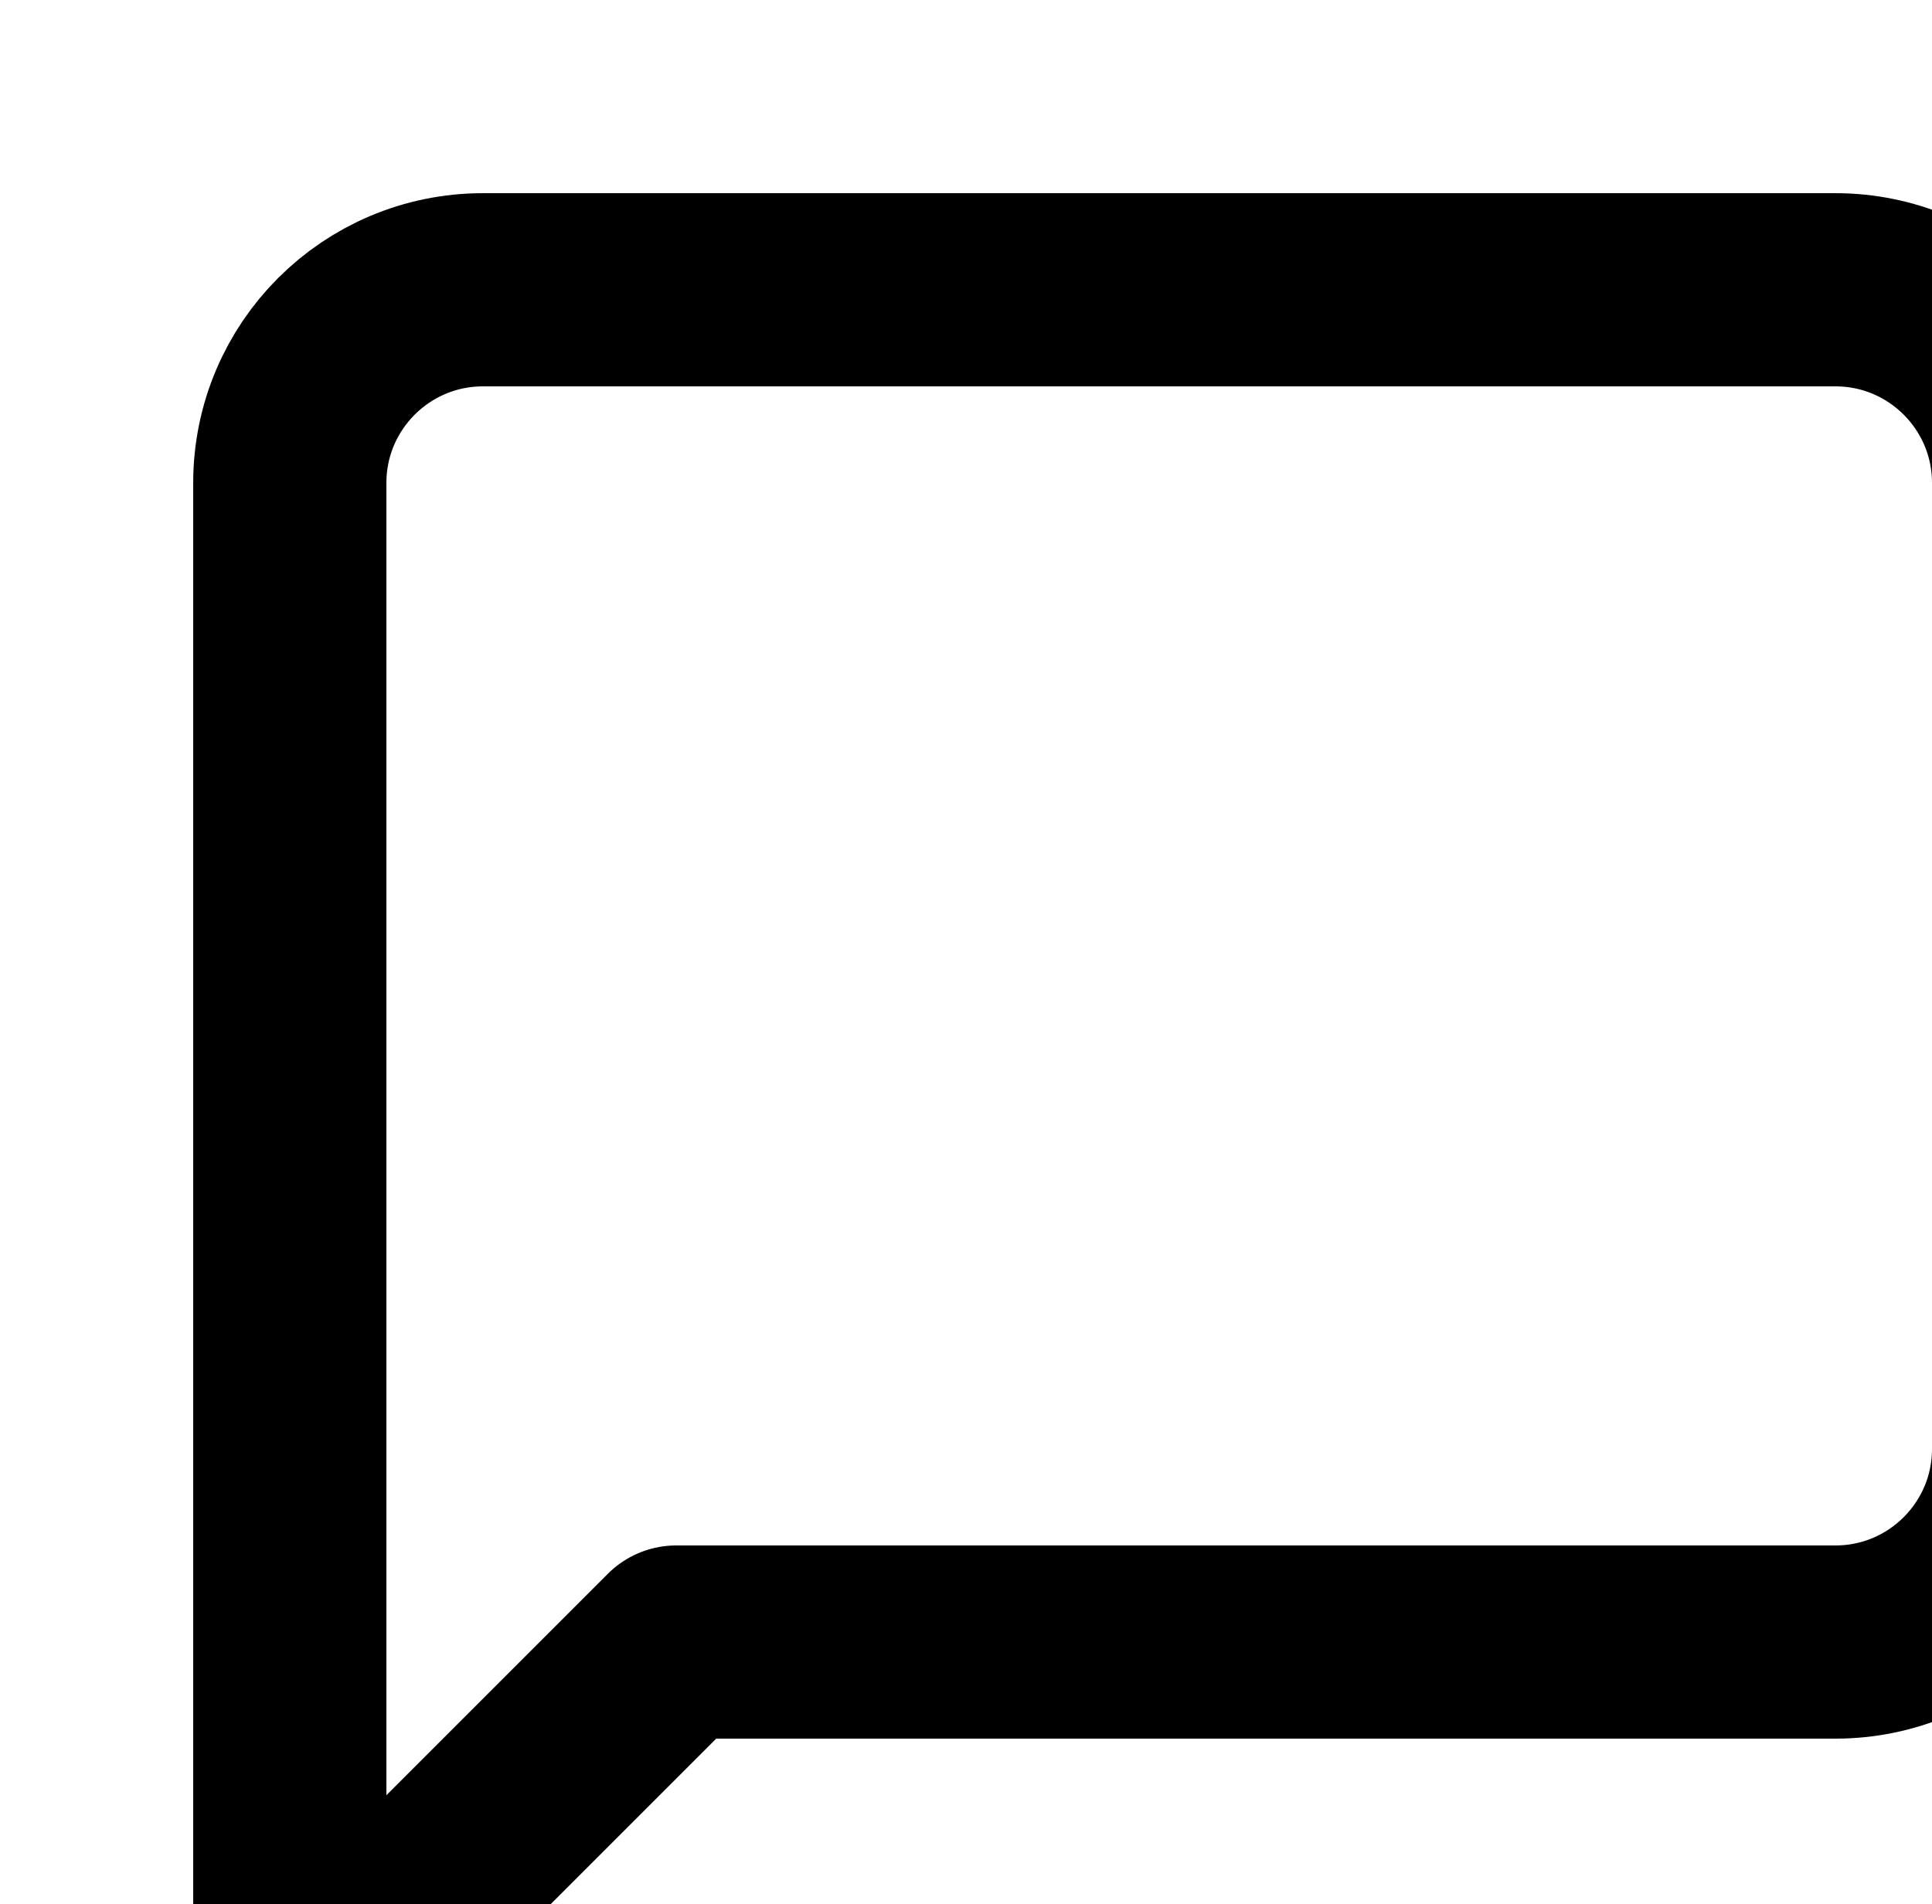
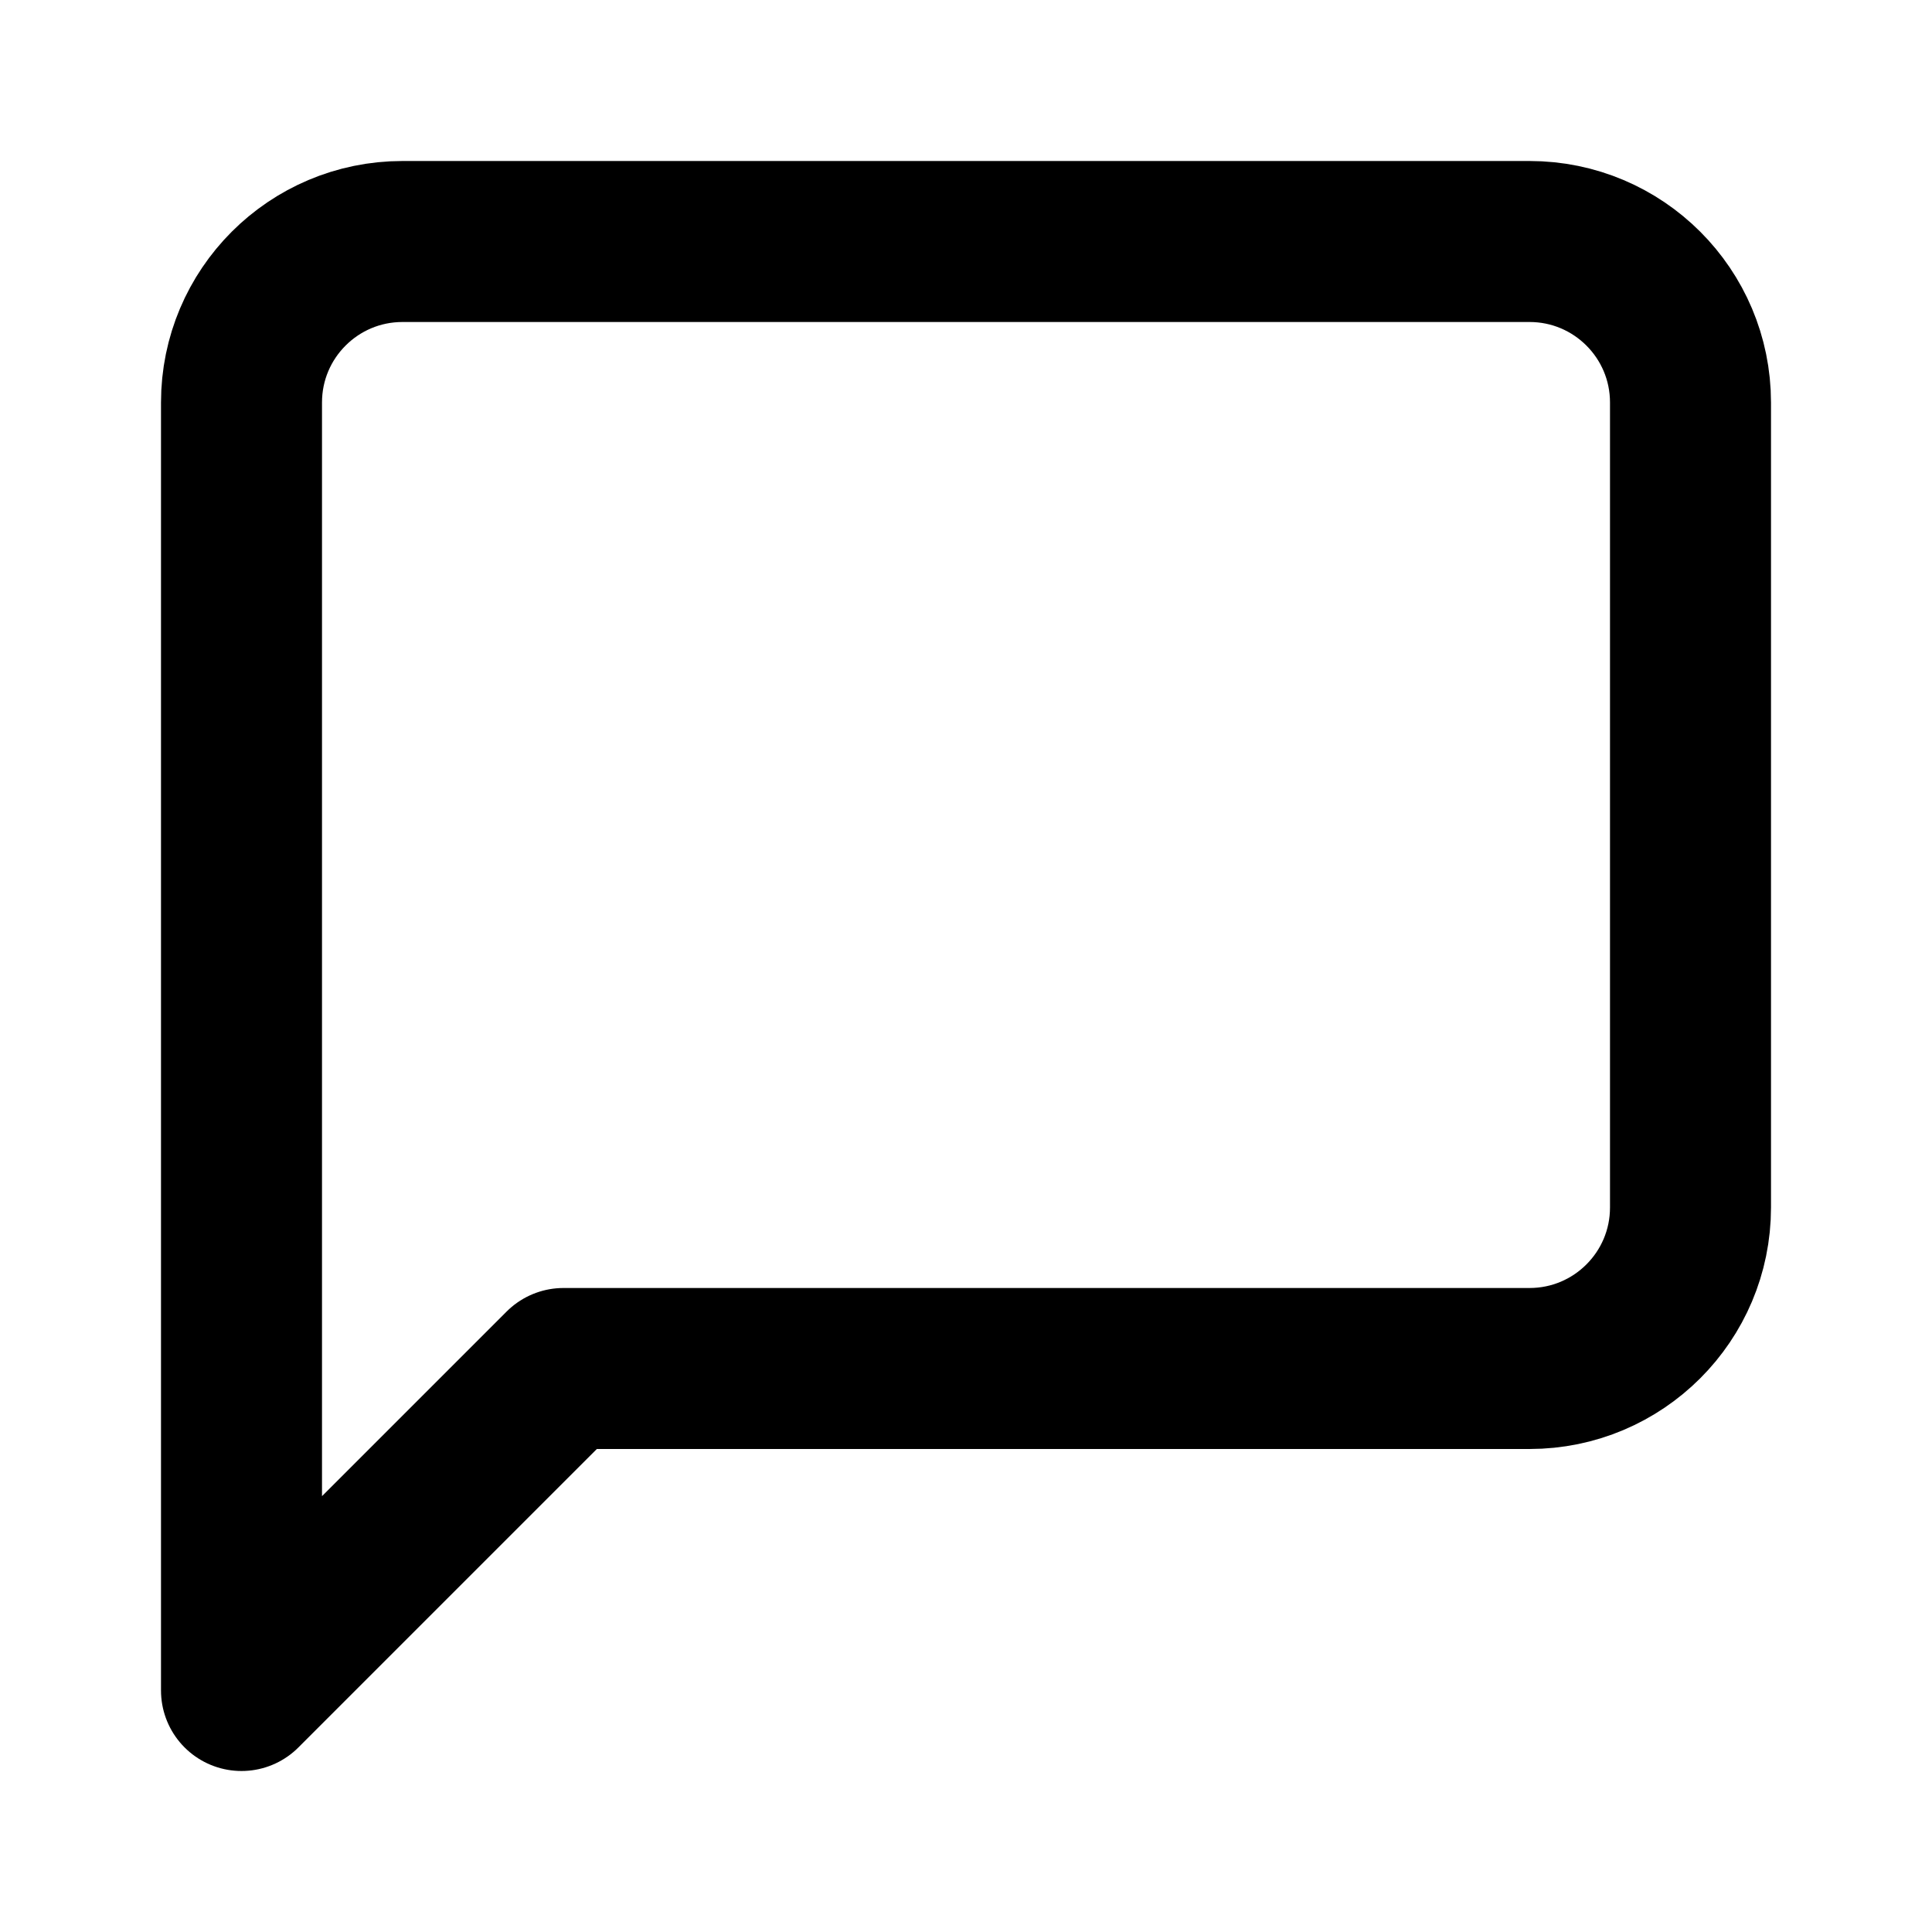
- <svg xmlns="http://www.w3.org/2000/svg" viewBox="0 0 0 0 24 24" fill="none" stroke="currentColor" stroke-width="2" stroke-linecap="round" stroke-linejoin="round">
+ <svg xmlns="http://www.w3.org/2000/svg" viewBox="0 0 24 24" fill="none" stroke="currentColor" stroke-width="2" stroke-linecap="round" stroke-linejoin="round">
  <path d="M21 15a2 2 0 0 1-2 2H7l-4 4V5a2 2 0 0 1 2-2h14a2 2 0 0 1 2 2z" />
</svg>
